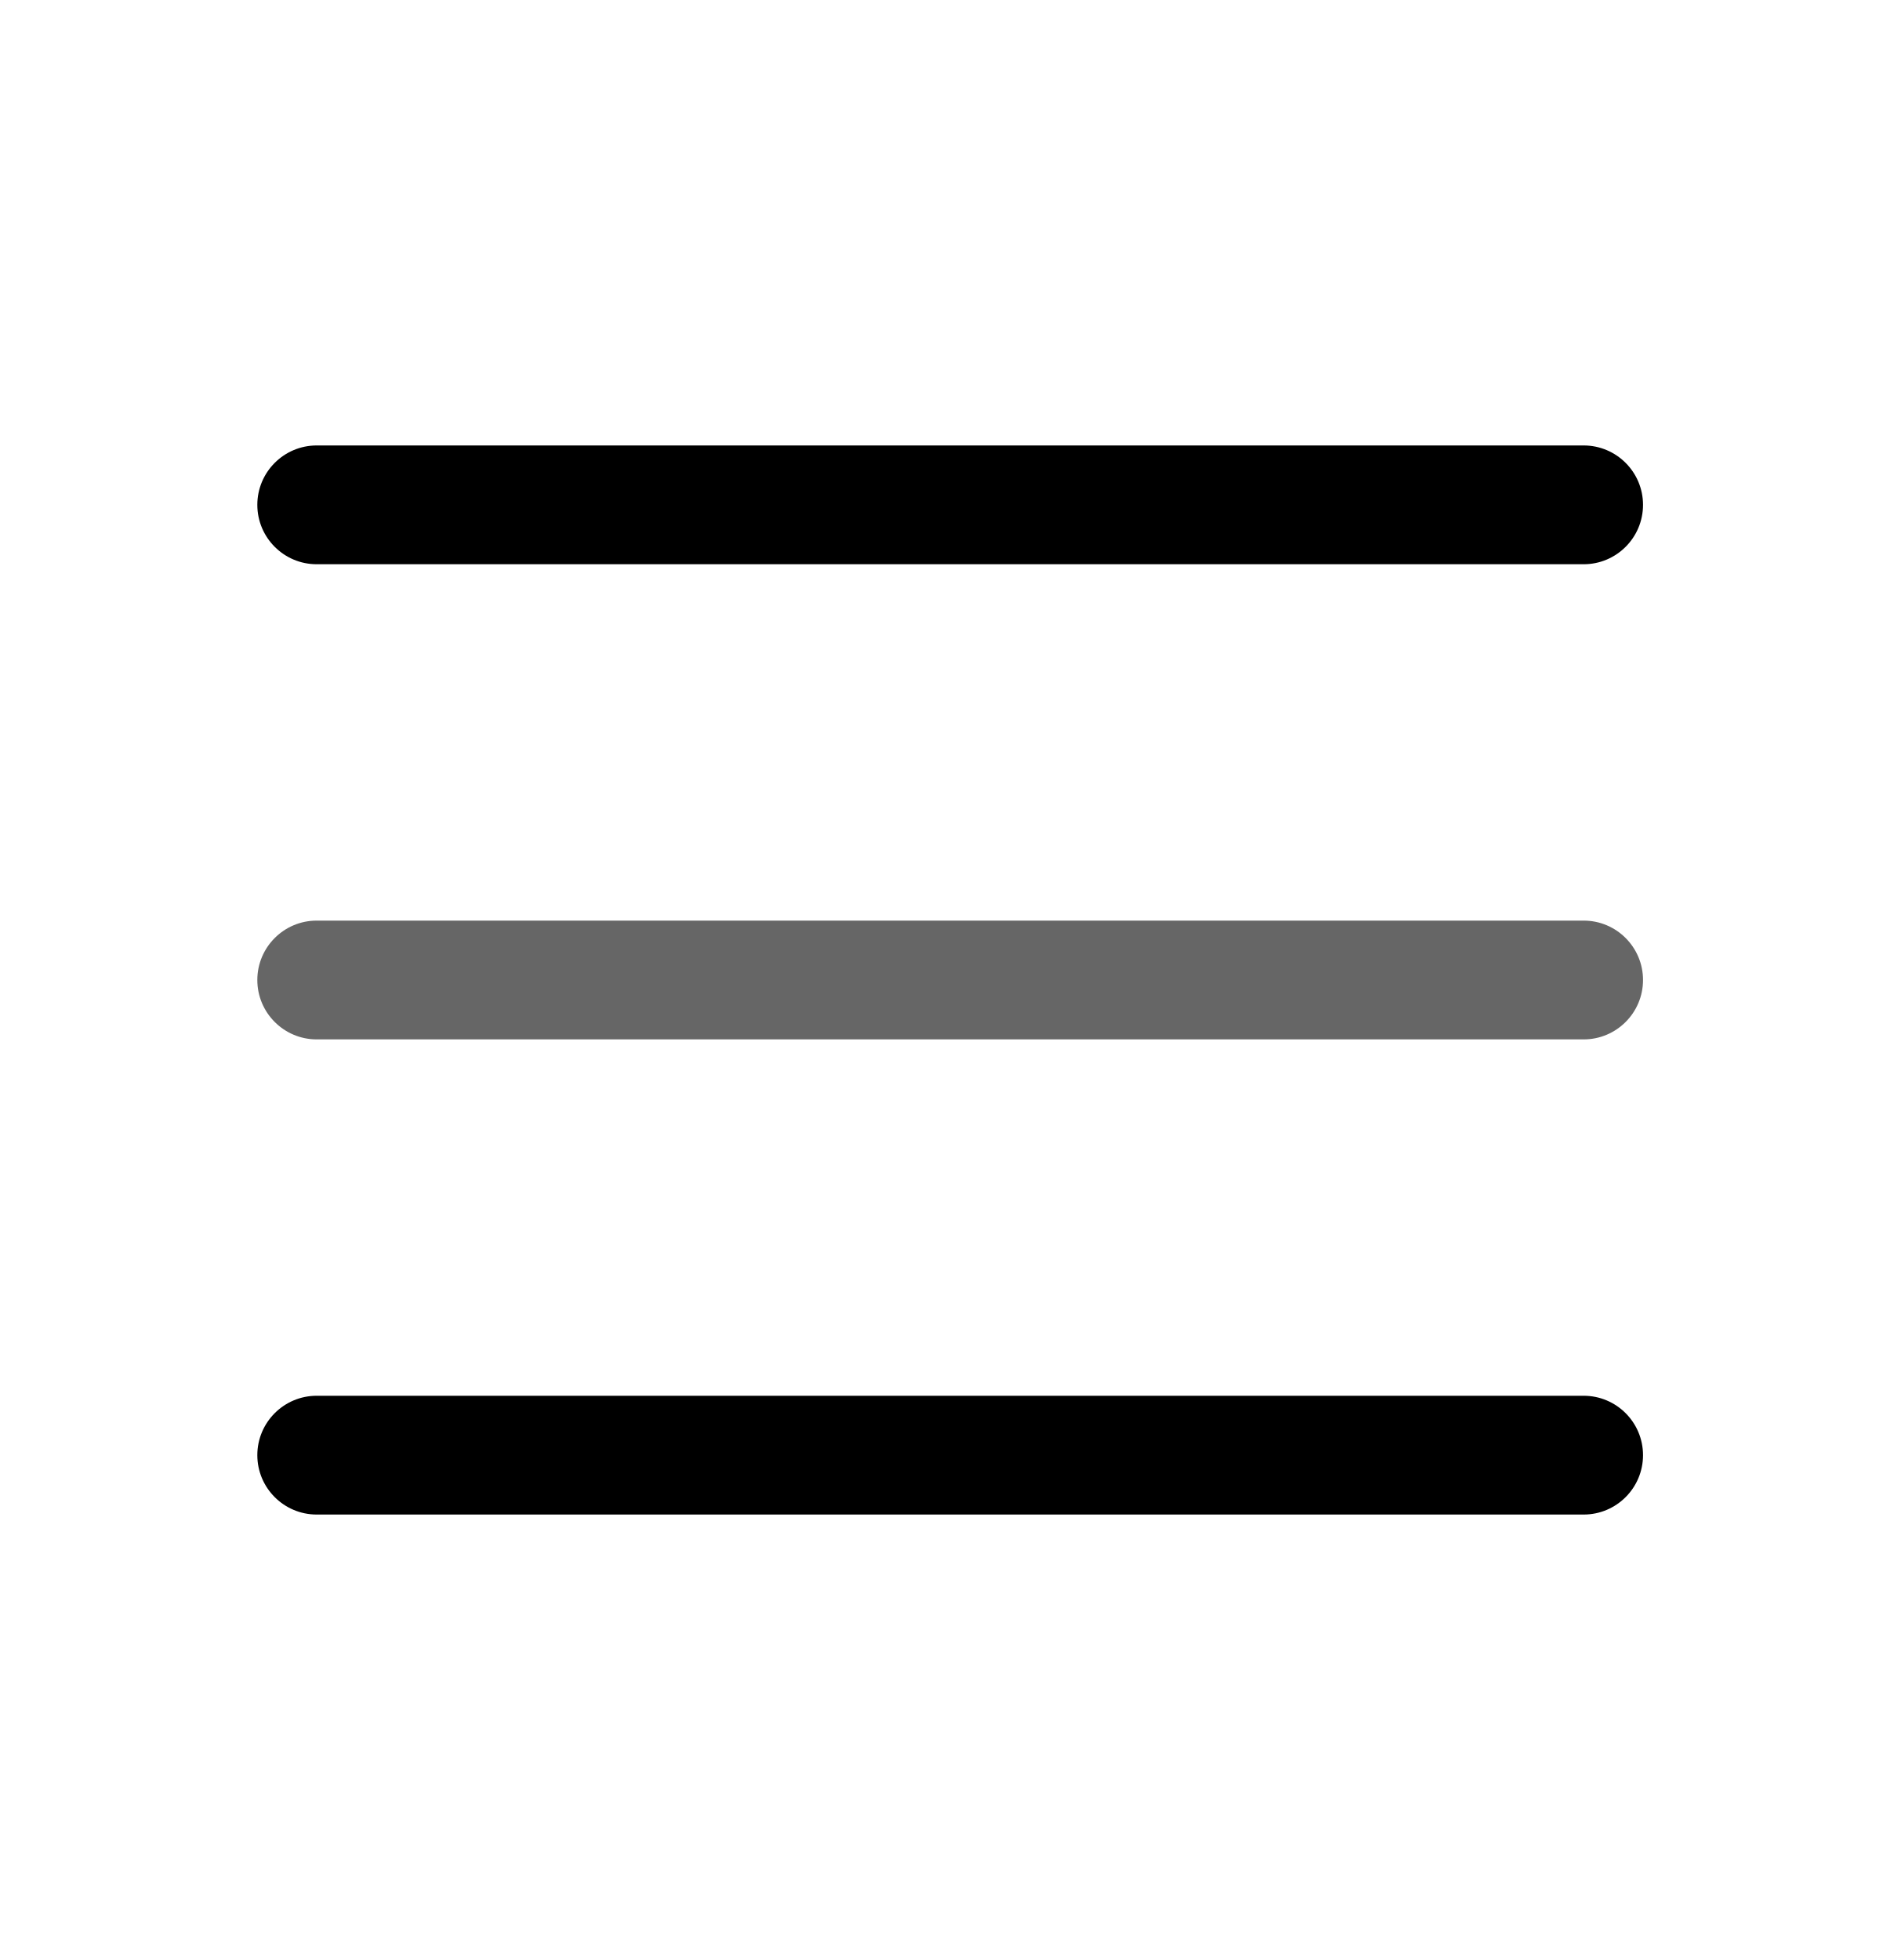
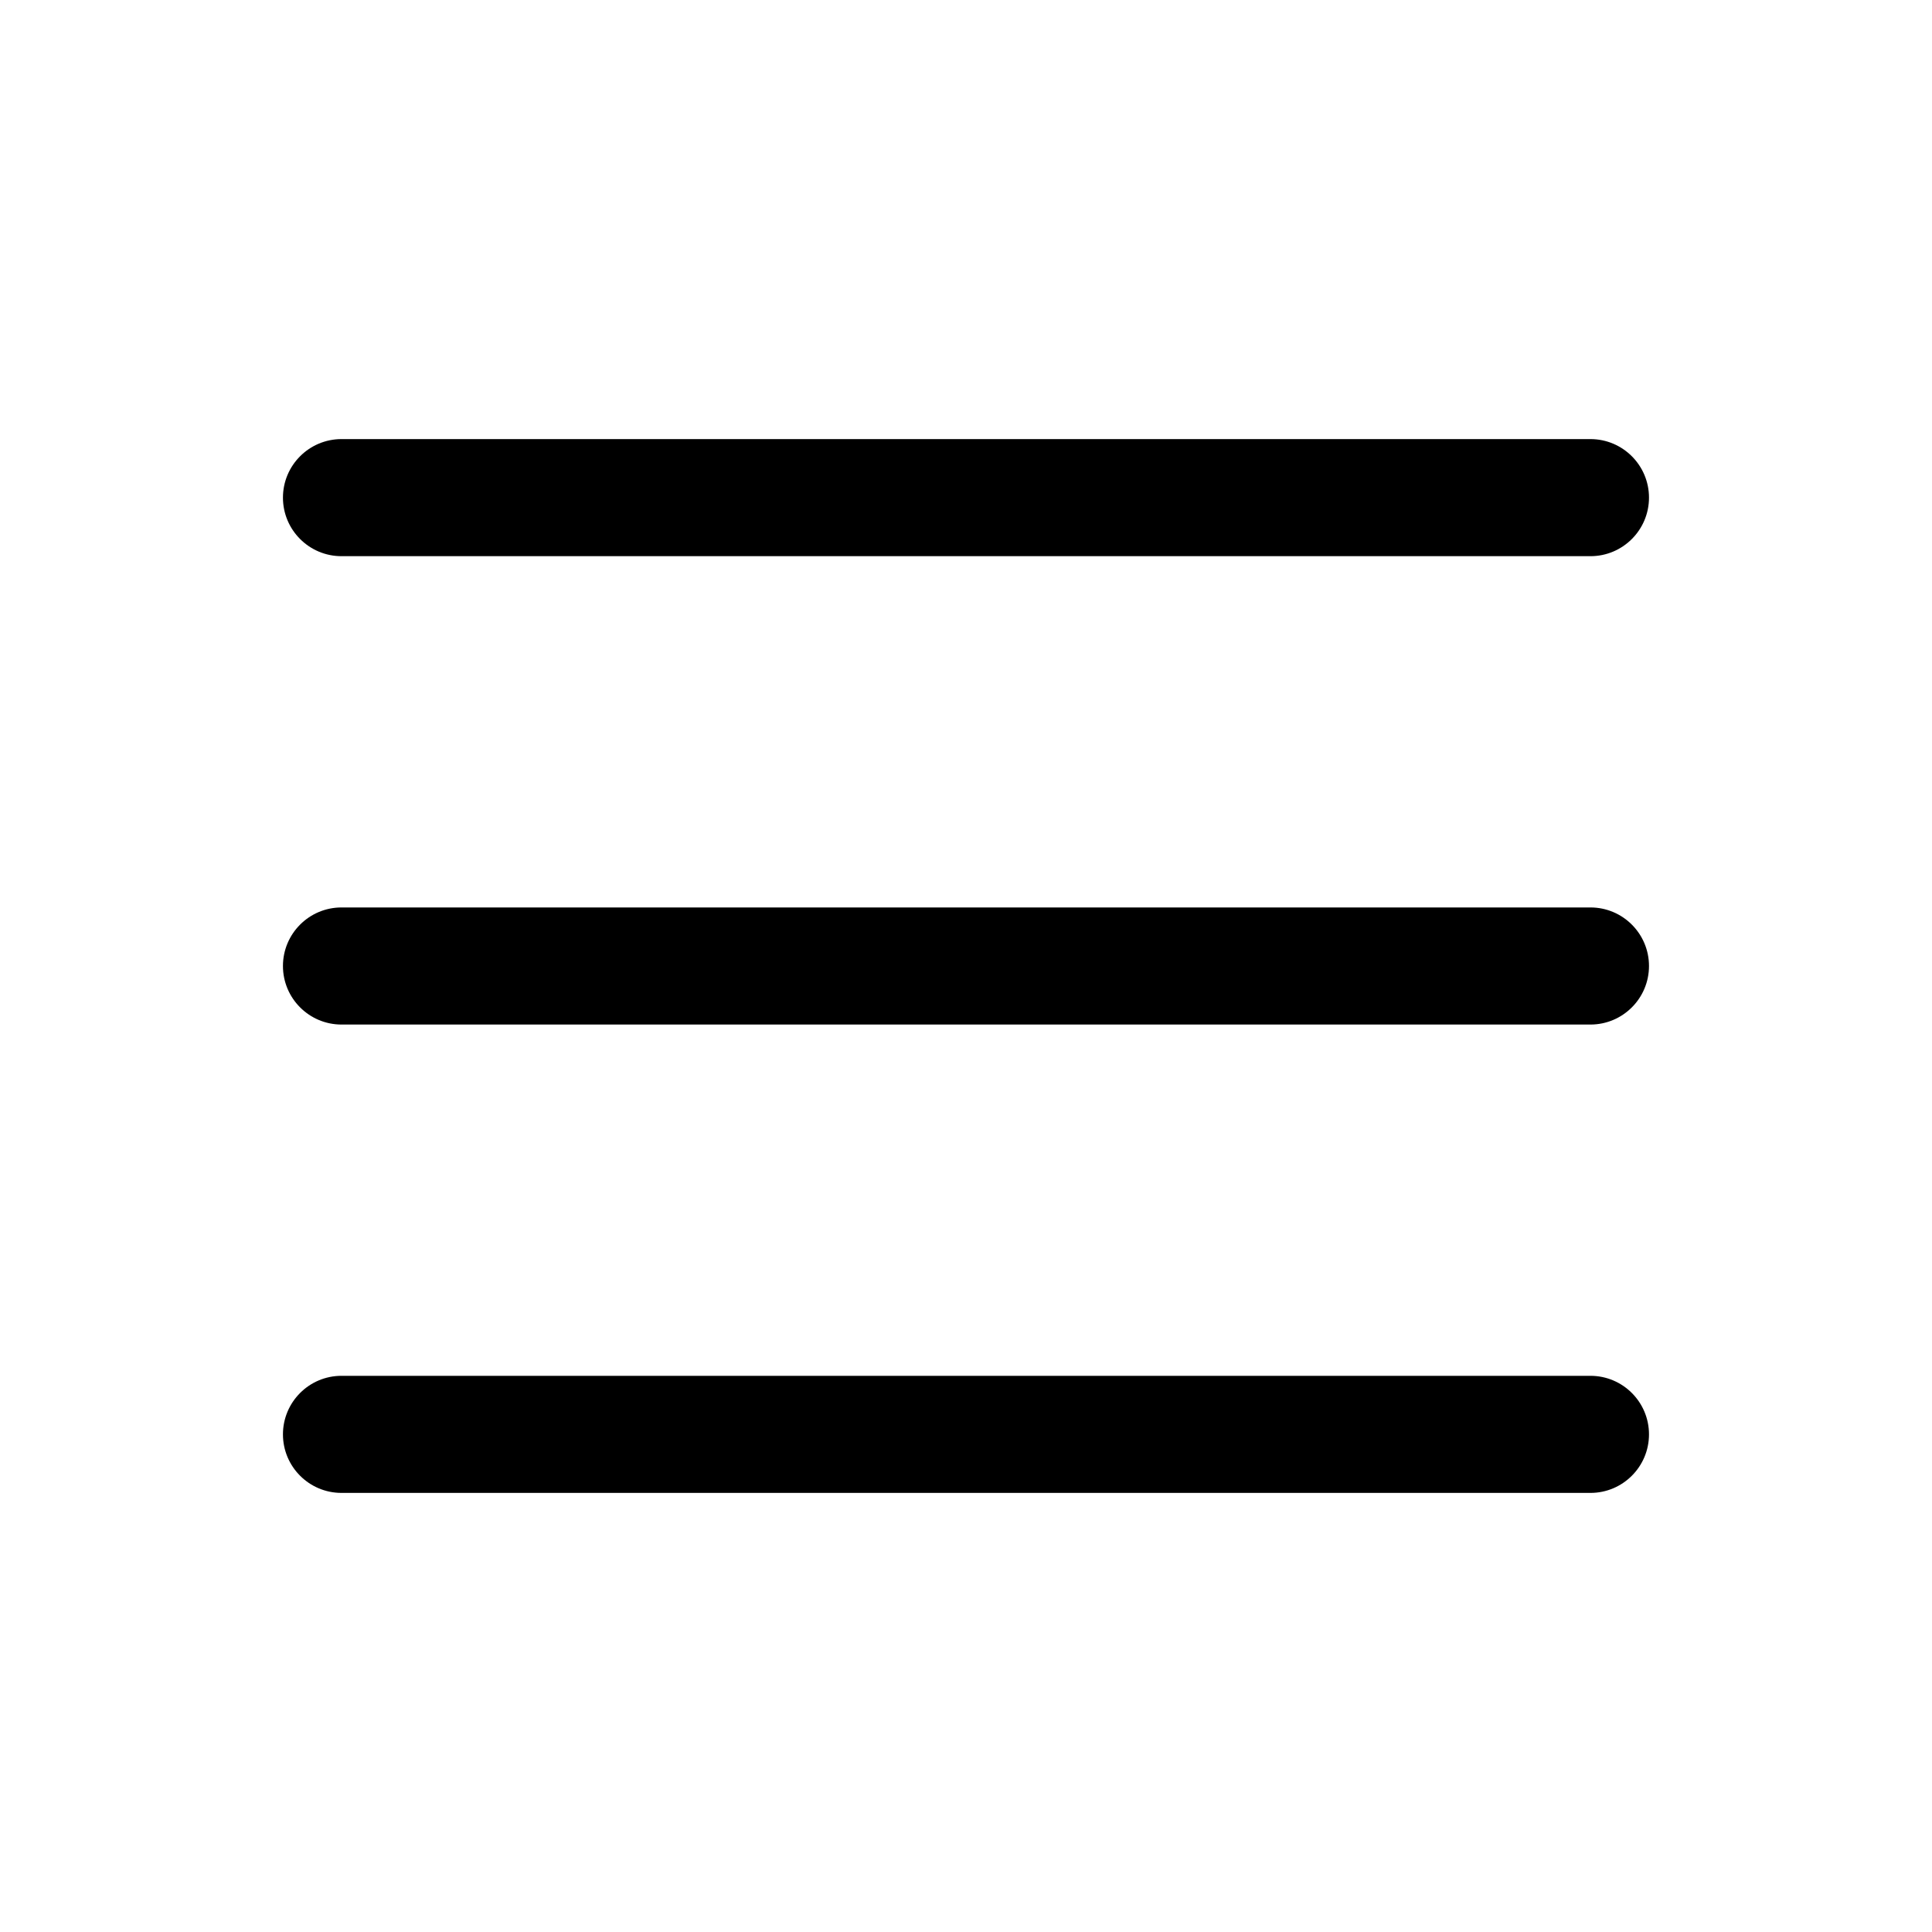
- <svg xmlns="http://www.w3.org/2000/svg" width="32" height="33" viewBox="0 0 32 33" fill="currentColor">
-   <path fill-rule="evenodd" clip-rule="evenodd" d="M5.333 17.5H26.666C27.218 17.5 27.666 17.052 27.666 16.5C27.666 15.948 27.218 15.5 26.666 15.5H5.333C4.781 15.5 4.333 15.948 4.333 16.5C4.333 17.052 4.781 17.5 5.333 17.5Z" fill="currentColor" fill-opacity="0.6" />
-   <path fill-rule="evenodd" clip-rule="evenodd" d="M5.333 9.5H26.666C27.218 9.5 27.666 9.052 27.666 8.5C27.666 7.948 27.218 7.5 26.666 7.5H5.333C4.781 7.5 4.333 7.948 4.333 8.5C4.333 9.052 4.781 9.5 5.333 9.5Z" fill="currentColor" />
-   <path fill-rule="evenodd" clip-rule="evenodd" d="M5.333 25.5H26.666C27.218 25.5 27.666 25.052 27.666 24.5C27.666 23.948 27.218 23.5 26.666 23.5H5.333C4.781 23.5 4.333 23.948 4.333 24.5C4.333 25.052 4.781 25.5 5.333 25.5Z" fill="currentColor" />
+ <svg xmlns="http://www.w3.org/2000/svg" width="33" height="33" viewBox="0 0 33 33" fill="none">
+   <path fill-rule="evenodd" clip-rule="evenodd" d="M5.833 17.5H27.166C27.718 17.5 28.166 17.052 28.166 16.5C28.166 15.948 27.718 15.5 27.166 15.5H5.833C5.281 15.5 4.833 15.948 4.833 16.5C4.833 17.052 5.281 17.5 5.833 17.5Z" fill="currentColor" />
+   <path fill-rule="evenodd" clip-rule="evenodd" d="M5.833 9.5H27.166C27.718 9.5 28.166 9.052 28.166 8.5C28.166 7.948 27.718 7.5 27.166 7.5H5.833C5.281 7.5 4.833 7.948 4.833 8.5C4.833 9.052 5.281 9.5 5.833 9.5Z" fill="currentColor" />
+   <path fill-rule="evenodd" clip-rule="evenodd" d="M5.833 25.5H27.166C27.718 25.5 28.166 25.052 28.166 24.5C28.166 23.948 27.718 23.5 27.166 23.5H5.833C5.281 23.5 4.833 23.948 4.833 24.5C4.833 25.052 5.281 25.5 5.833 25.5Z" fill="currentColor" />
</svg>
